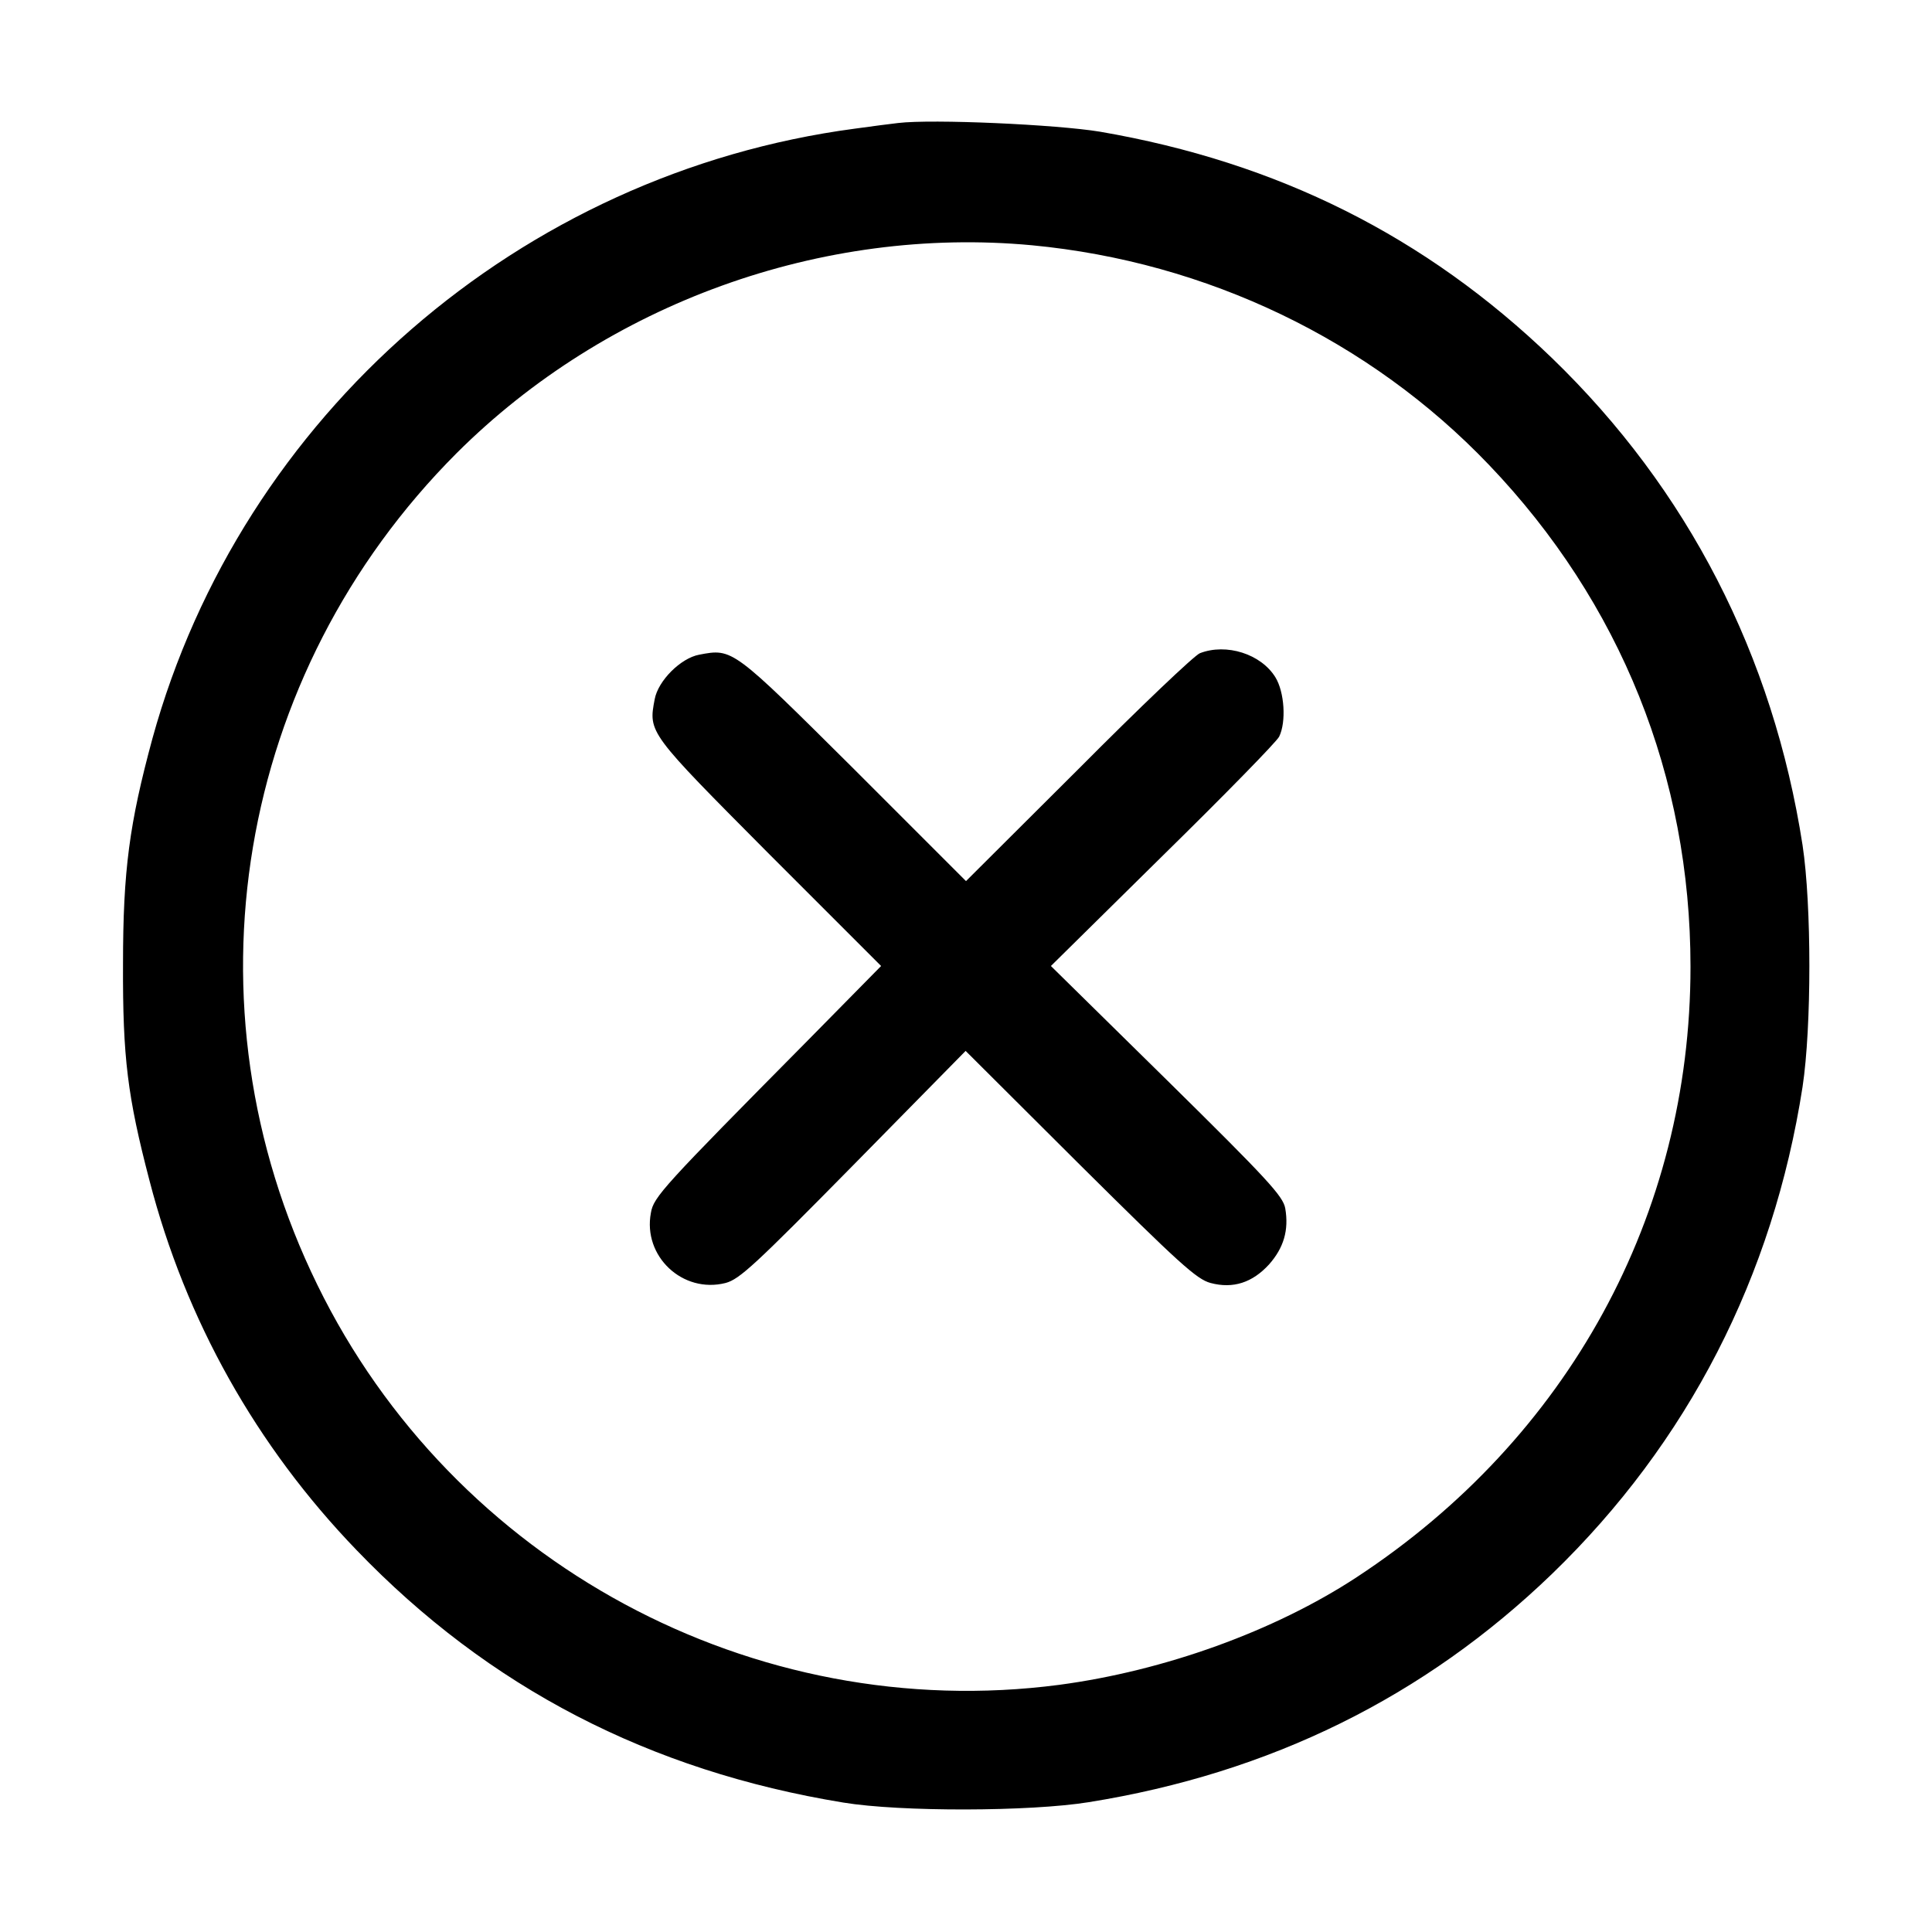
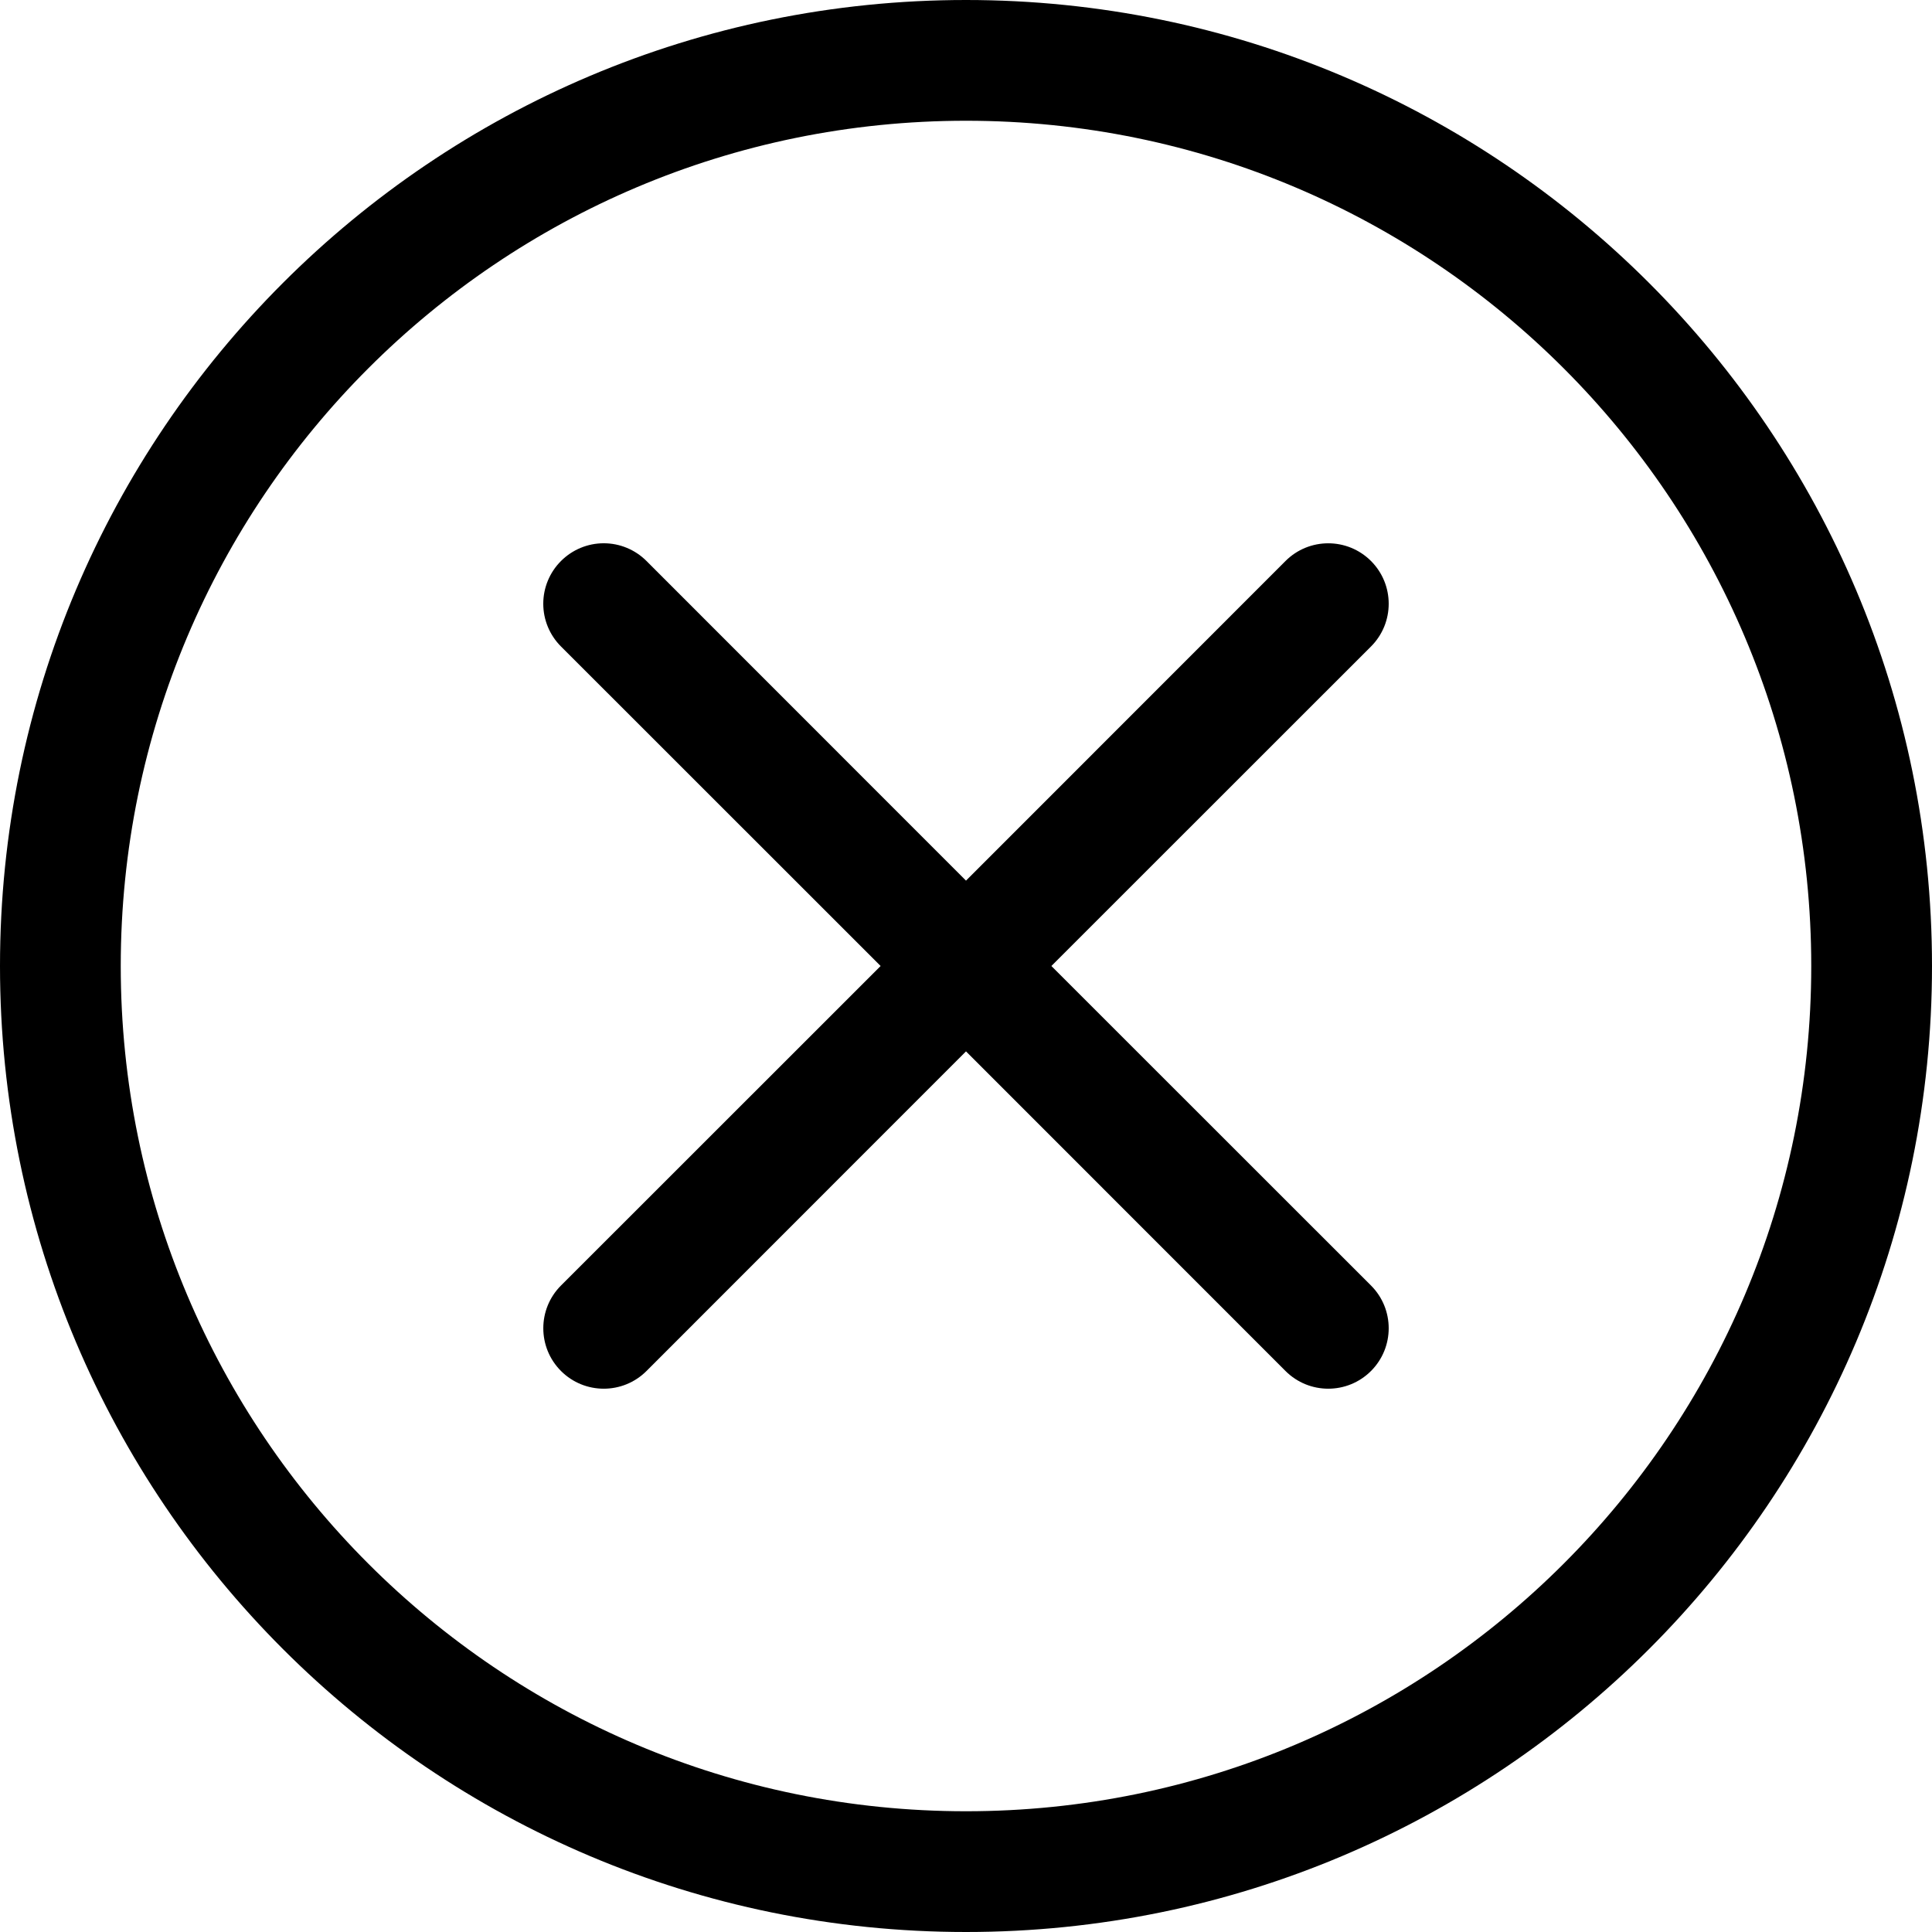
- <svg xmlns="http://www.w3.org/2000/svg" version="1.0" width="512pt" height="512pt" viewBox="0 0 512 512" preserveAspectRatio="xMidYMid meet">
-   <g transform="translate(0,512) scale(0.1,-0.1)" fill="current" stroke="none">
-     <path d="M2380 4794 c-19 -2 -71 -9 -115 -15 -886 -118 -1625 -760 -1861 -1616 -61 -225 -78 -349 -78 -598 -1 -248 12 -351 70 -573 96 -371 283 -704 549 -980 350 -364 776 -585 1290 -669 152 -25 495 -24 650 1 481 77 890 279 1228 605 360 348 586 788 664 1291 24 159 24 481 0 640 -78 503 -304 943 -664 1291 -335 323 -727 519 -1198 600 -115 19 -444 34 -535 23z m355 -324 c463 -44 895 -251 1211 -582 349 -365 534 -827 534 -1330 0 -658 -324 -1250 -885 -1618 -218 -143 -510 -248 -788 -285 -810 -106 -1606 323 -1966 1060 -363 741 -215 1619 369 2204 398 397 968 603 1525 551z" />
-     <path d="M3180 3389 c-14 -5 -159 -143 -322 -307 l-298 -297 -297 297 c-322 320 -321 320 -410 303 -49 -9 -109 -69 -118 -118 -17 -89 -17 -88 303 -410 l297 -297 -195 -198 c-383 -387 -408 -414 -415 -456 -22 -115 84 -215 198 -186 37 10 77 47 339 313 l297 302 303 -302 c263 -261 309 -303 346 -313 60 -16 111 1 155 49 39 44 53 91 43 149 -6 32 -45 75 -314 340 l-307 302 297 293 c163 160 302 302 308 315 19 39 14 118 -10 157 -38 62 -130 91 -200 64z" />
-   </g>
+ <svg xmlns="http://www.w3.org/2000/svg" width="16" height="16" fill="currentColor" class="bi bi-x-circle" viewBox="0 0 16 16">
+   <path d="M8 15A7 7 0 1 1 8 1a7 7 0 0 1 0 14zm0 1A8 8 0 1 0 8 0a8 8 0 0 0 0 16z" />
+   <path d="M4.646 4.646a.5.5 0 0 1 .708 0L8 7.293l2.646-2.647a.5.5 0 0 1 .708.708L8.707 8l2.647 2.646a.5.5 0 0 1-.708.708L8 8.707l-2.646 2.647a.5.5 0 0 1-.708-.708L7.293 8 4.646 5.354a.5.5 0 0 1 0-.708z" />
</svg>
